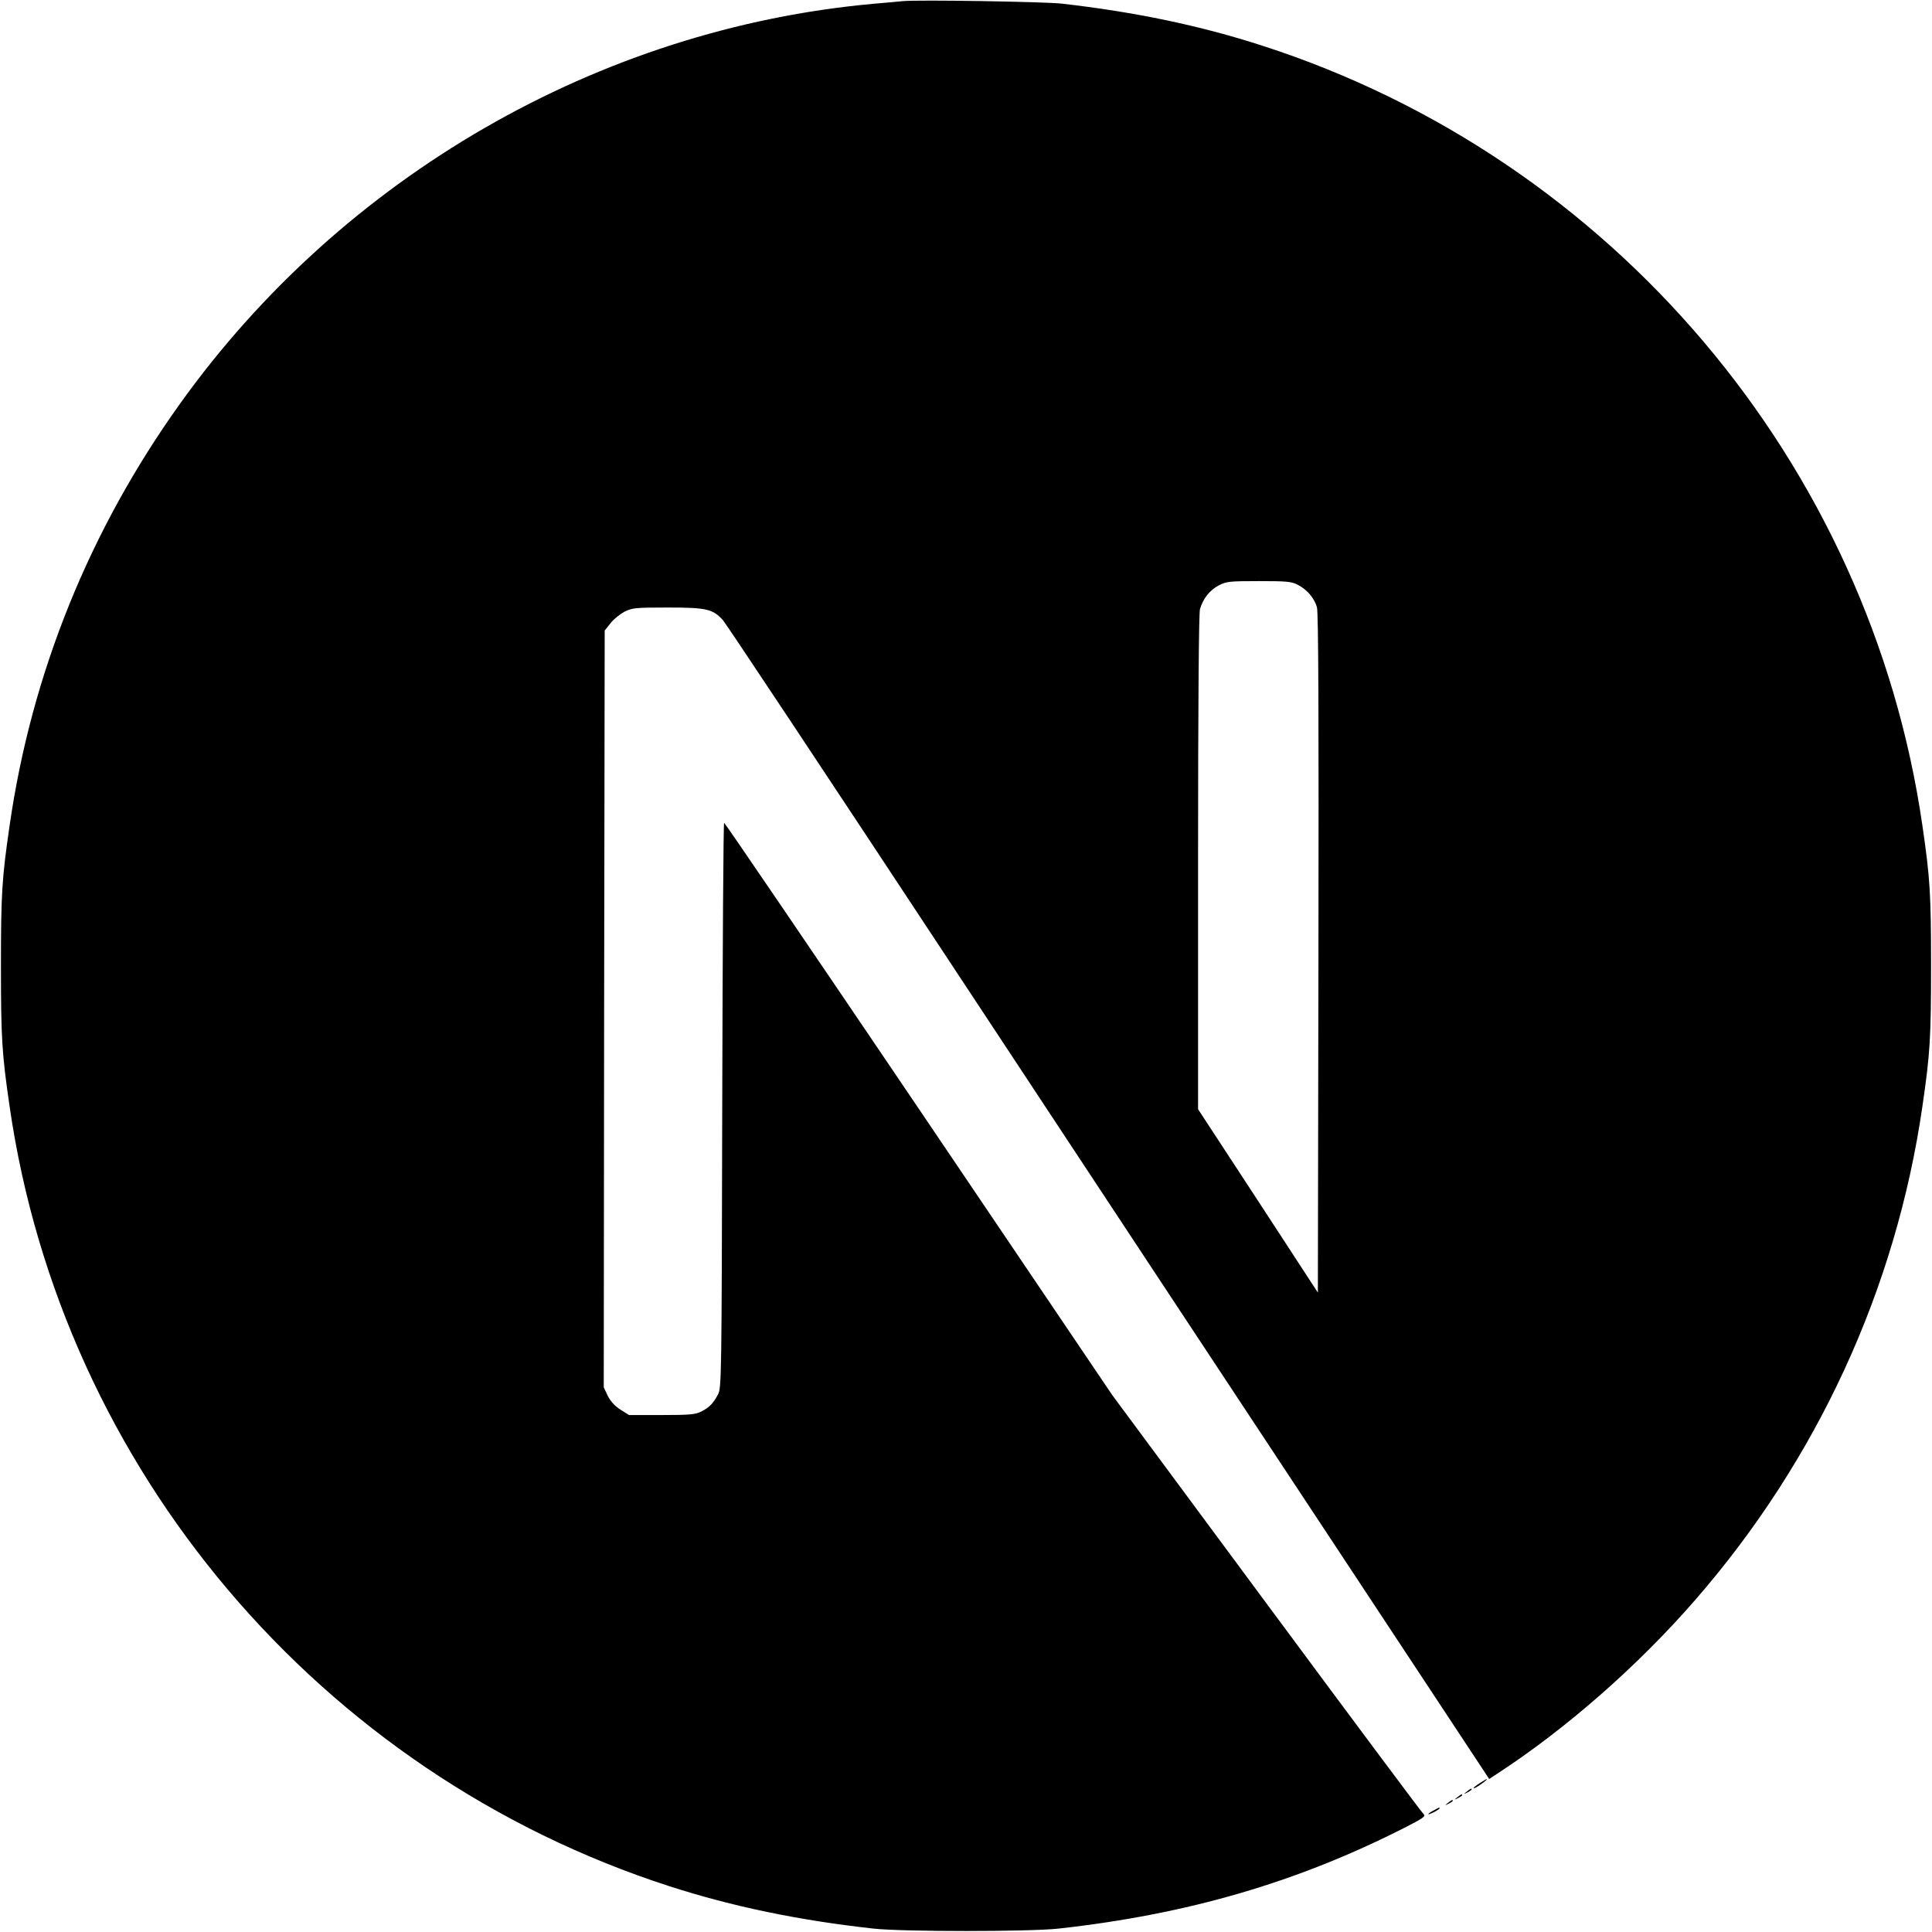
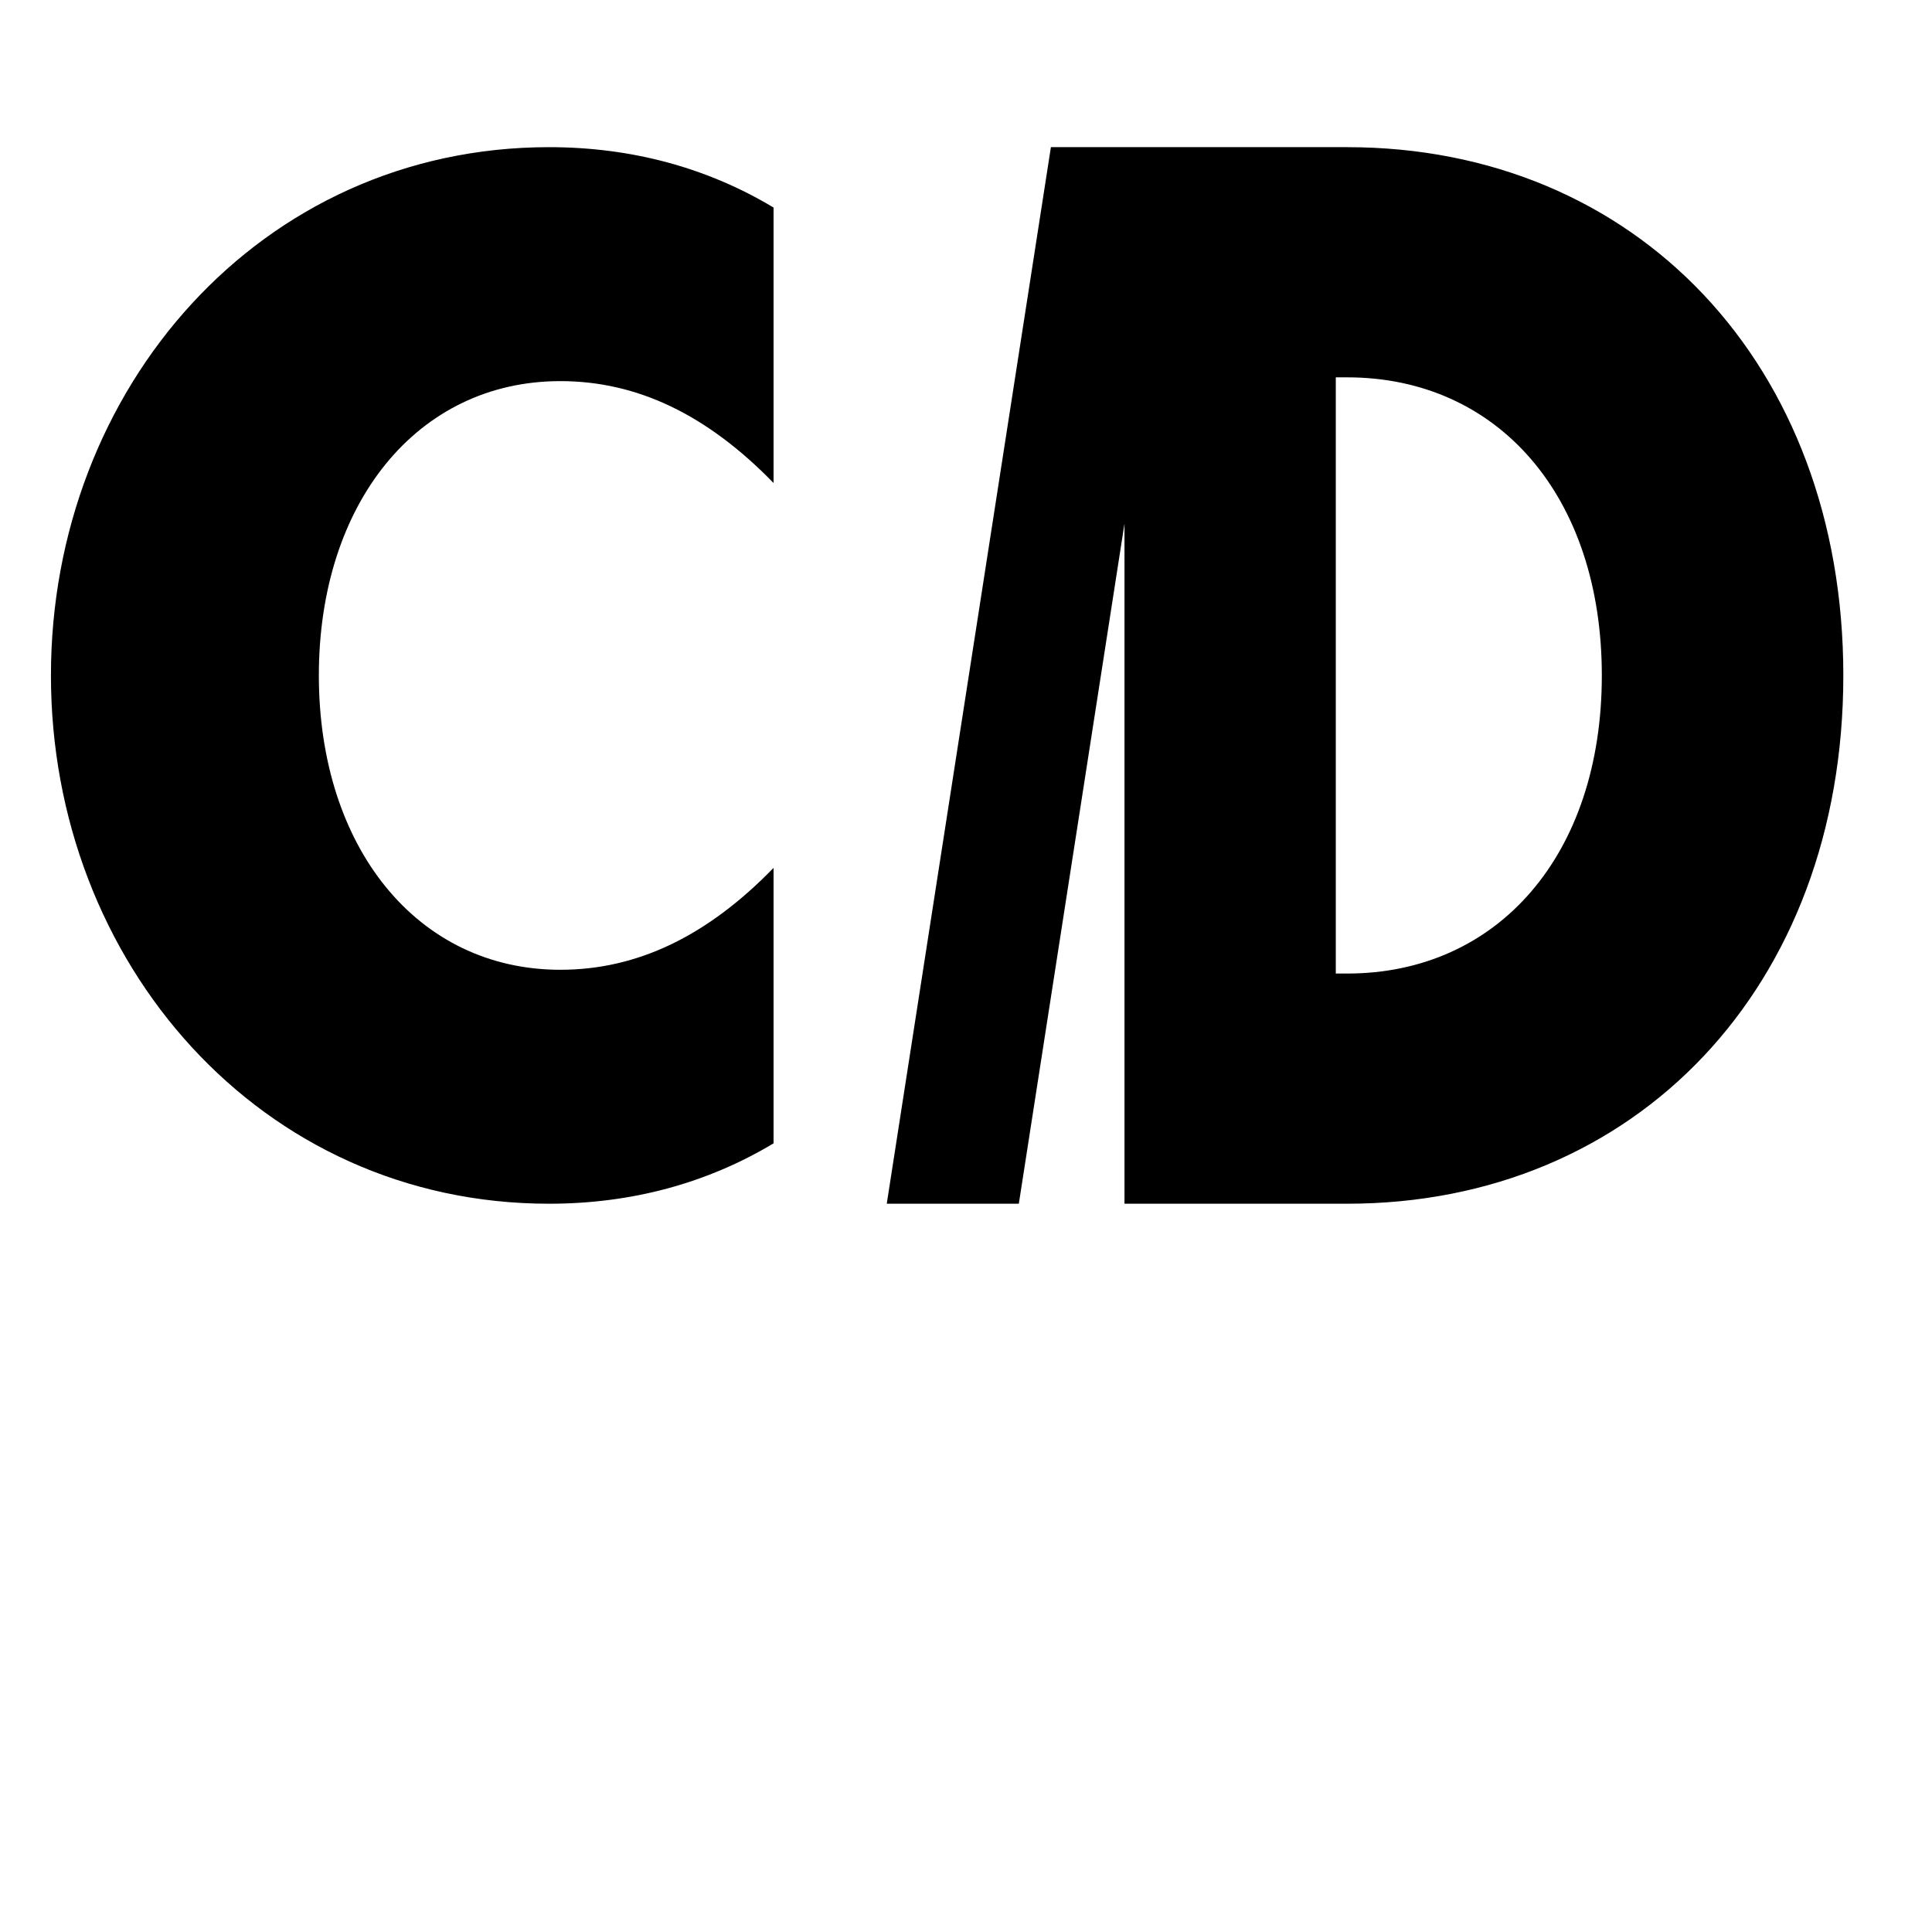
- <svg xmlns="http://www.w3.org/2000/svg" version="1.0" width="1024pt" height="1024pt" viewBox="0 0 1024 1024" preserveAspectRatio="xMidYMid meet">
-   <g transform="translate(0,1024) scale(0.1,-0.1)" fill="#000000" stroke="none">
-     <path d="M4785 10234 c-22 -2 -92 -9 -155 -14 -1453 -131 -2814 -915 -3676 -2120 -480 -670 -787 -1430 -903 -2235 -41 -281 -46 -364 -46 -745 0 -381 5 -464 46 -745 278 -1921 1645 -3535 3499 -4133 332 -107 682 -180 1080 -224 155 -17 825 -17 980 0 687 76 1269 246 1843 539 88 45 105 57 93 67 -8 6 -383 509 -833 1117 l-818 1105 -1025 1517 c-564 834 -1028 1516 -1032 1516 -4 1 -8 -673 -10 -1496 -3 -1441 -4 -1499 -22 -1533 -26 -49 -46 -69 -88 -91 -32 -16 -60 -19 -211 -19 l-173 0 -46 29 c-30 19 -52 44 -67 73 l-21 45 2 2005 3 2006 31 39 c16 21 50 48 74 61 41 20 57 22 230 22 204 0 238 -8 291 -66 15 -16 570 -852 1234 -1859 664 -1007 1572 -2382 2018 -3057 l810 -1227 41 27 c363 236 747 572 1051 922 647 743 1064 1649 1204 2615 41 281 46 364 46 745 0 381 -5 464 -46 745 -278 1921 -1645 3535 -3499 4133 -327 106 -675 179 -1065 223 -96 10 -757 21 -840 13z m2094 -3094 c48 -24 87 -70 101 -118 8 -26 10 -582 8 -1835 l-3 -1798 -317 486 -318 486 0 1307 c0 845 4 1320 10 1343 16 56 51 100 99 126 41 21 56 23 213 23 148 0 174 -2 207 -20z" />
-     <path d="M7843 789 c-35 -22 -46 -37 -15 -20 22 13 58 40 52 41 -3 0 -20 -10 -37 -21z" />
-     <path d="M7774 744 c-18 -14 -18 -15 4 -4 12 6 22 13 22 15 0 8 -5 6 -26 -11z" />
-     <path d="M7724 714 c-18 -14 -18 -15 4 -4 12 6 22 13 22 15 0 8 -5 6 -26 -11z" />
-     <path d="M7674 684 c-18 -14 -18 -15 4 -4 12 6 22 13 22 15 0 8 -5 6 -26 -11z" />
-     <path d="M7598 644 c-38 -20 -36 -28 2 -9 17 9 30 18 30 20 0 7 -1 6 -32 -11z" />
-   </g>
+ <svg xmlns="http://www.w3.org/2000/svg" viewBox="0 0 1024 1024">
+   <path fill="#000" d="M410 256c-35-36-72-54-113-54-76 0-128 65-128 156s52 156 128 156c41 0 78-18 113-54v146c-35 21-75 32-119 32-153 0-264-128-264-280S138 78 291 78c44 0 84 11 119 32zM470 638 557 78h70l-87 560zM596 78h118c153 0 263 115 263 280S867 638 714 638H596zm112 122v316h6c80 0 135-63 135-158s-55-158-135-158z" />
</svg>
